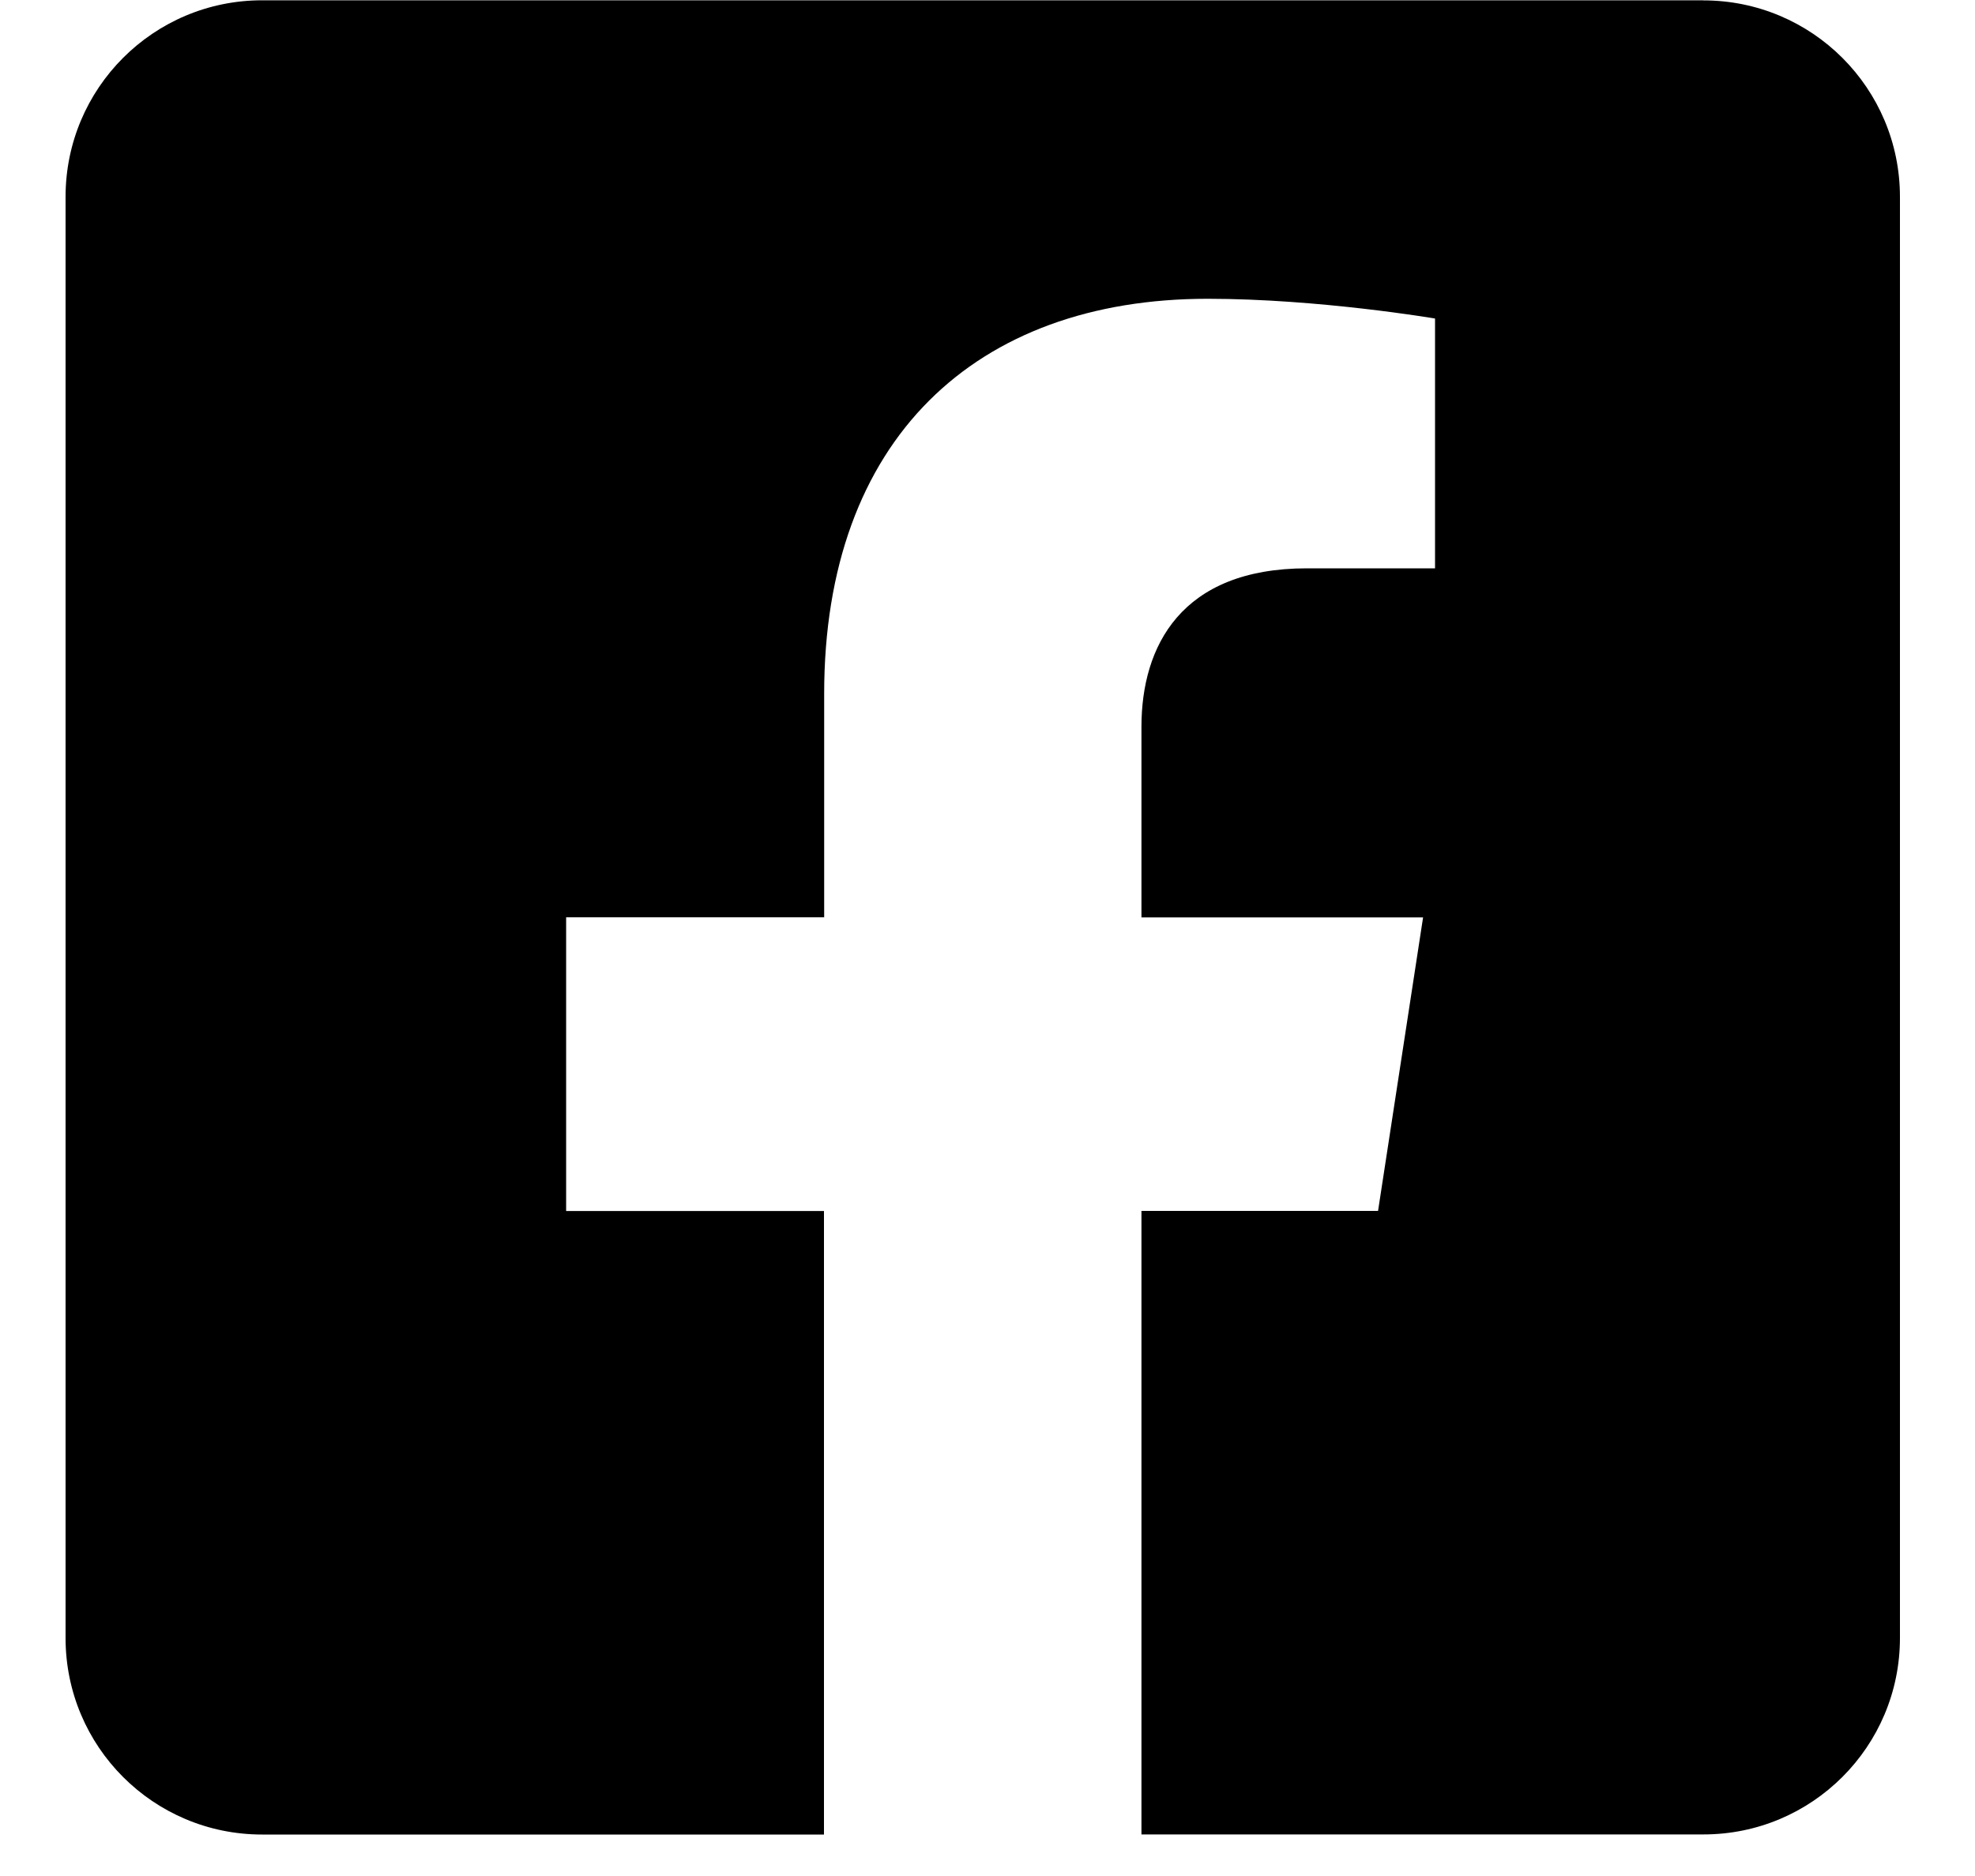
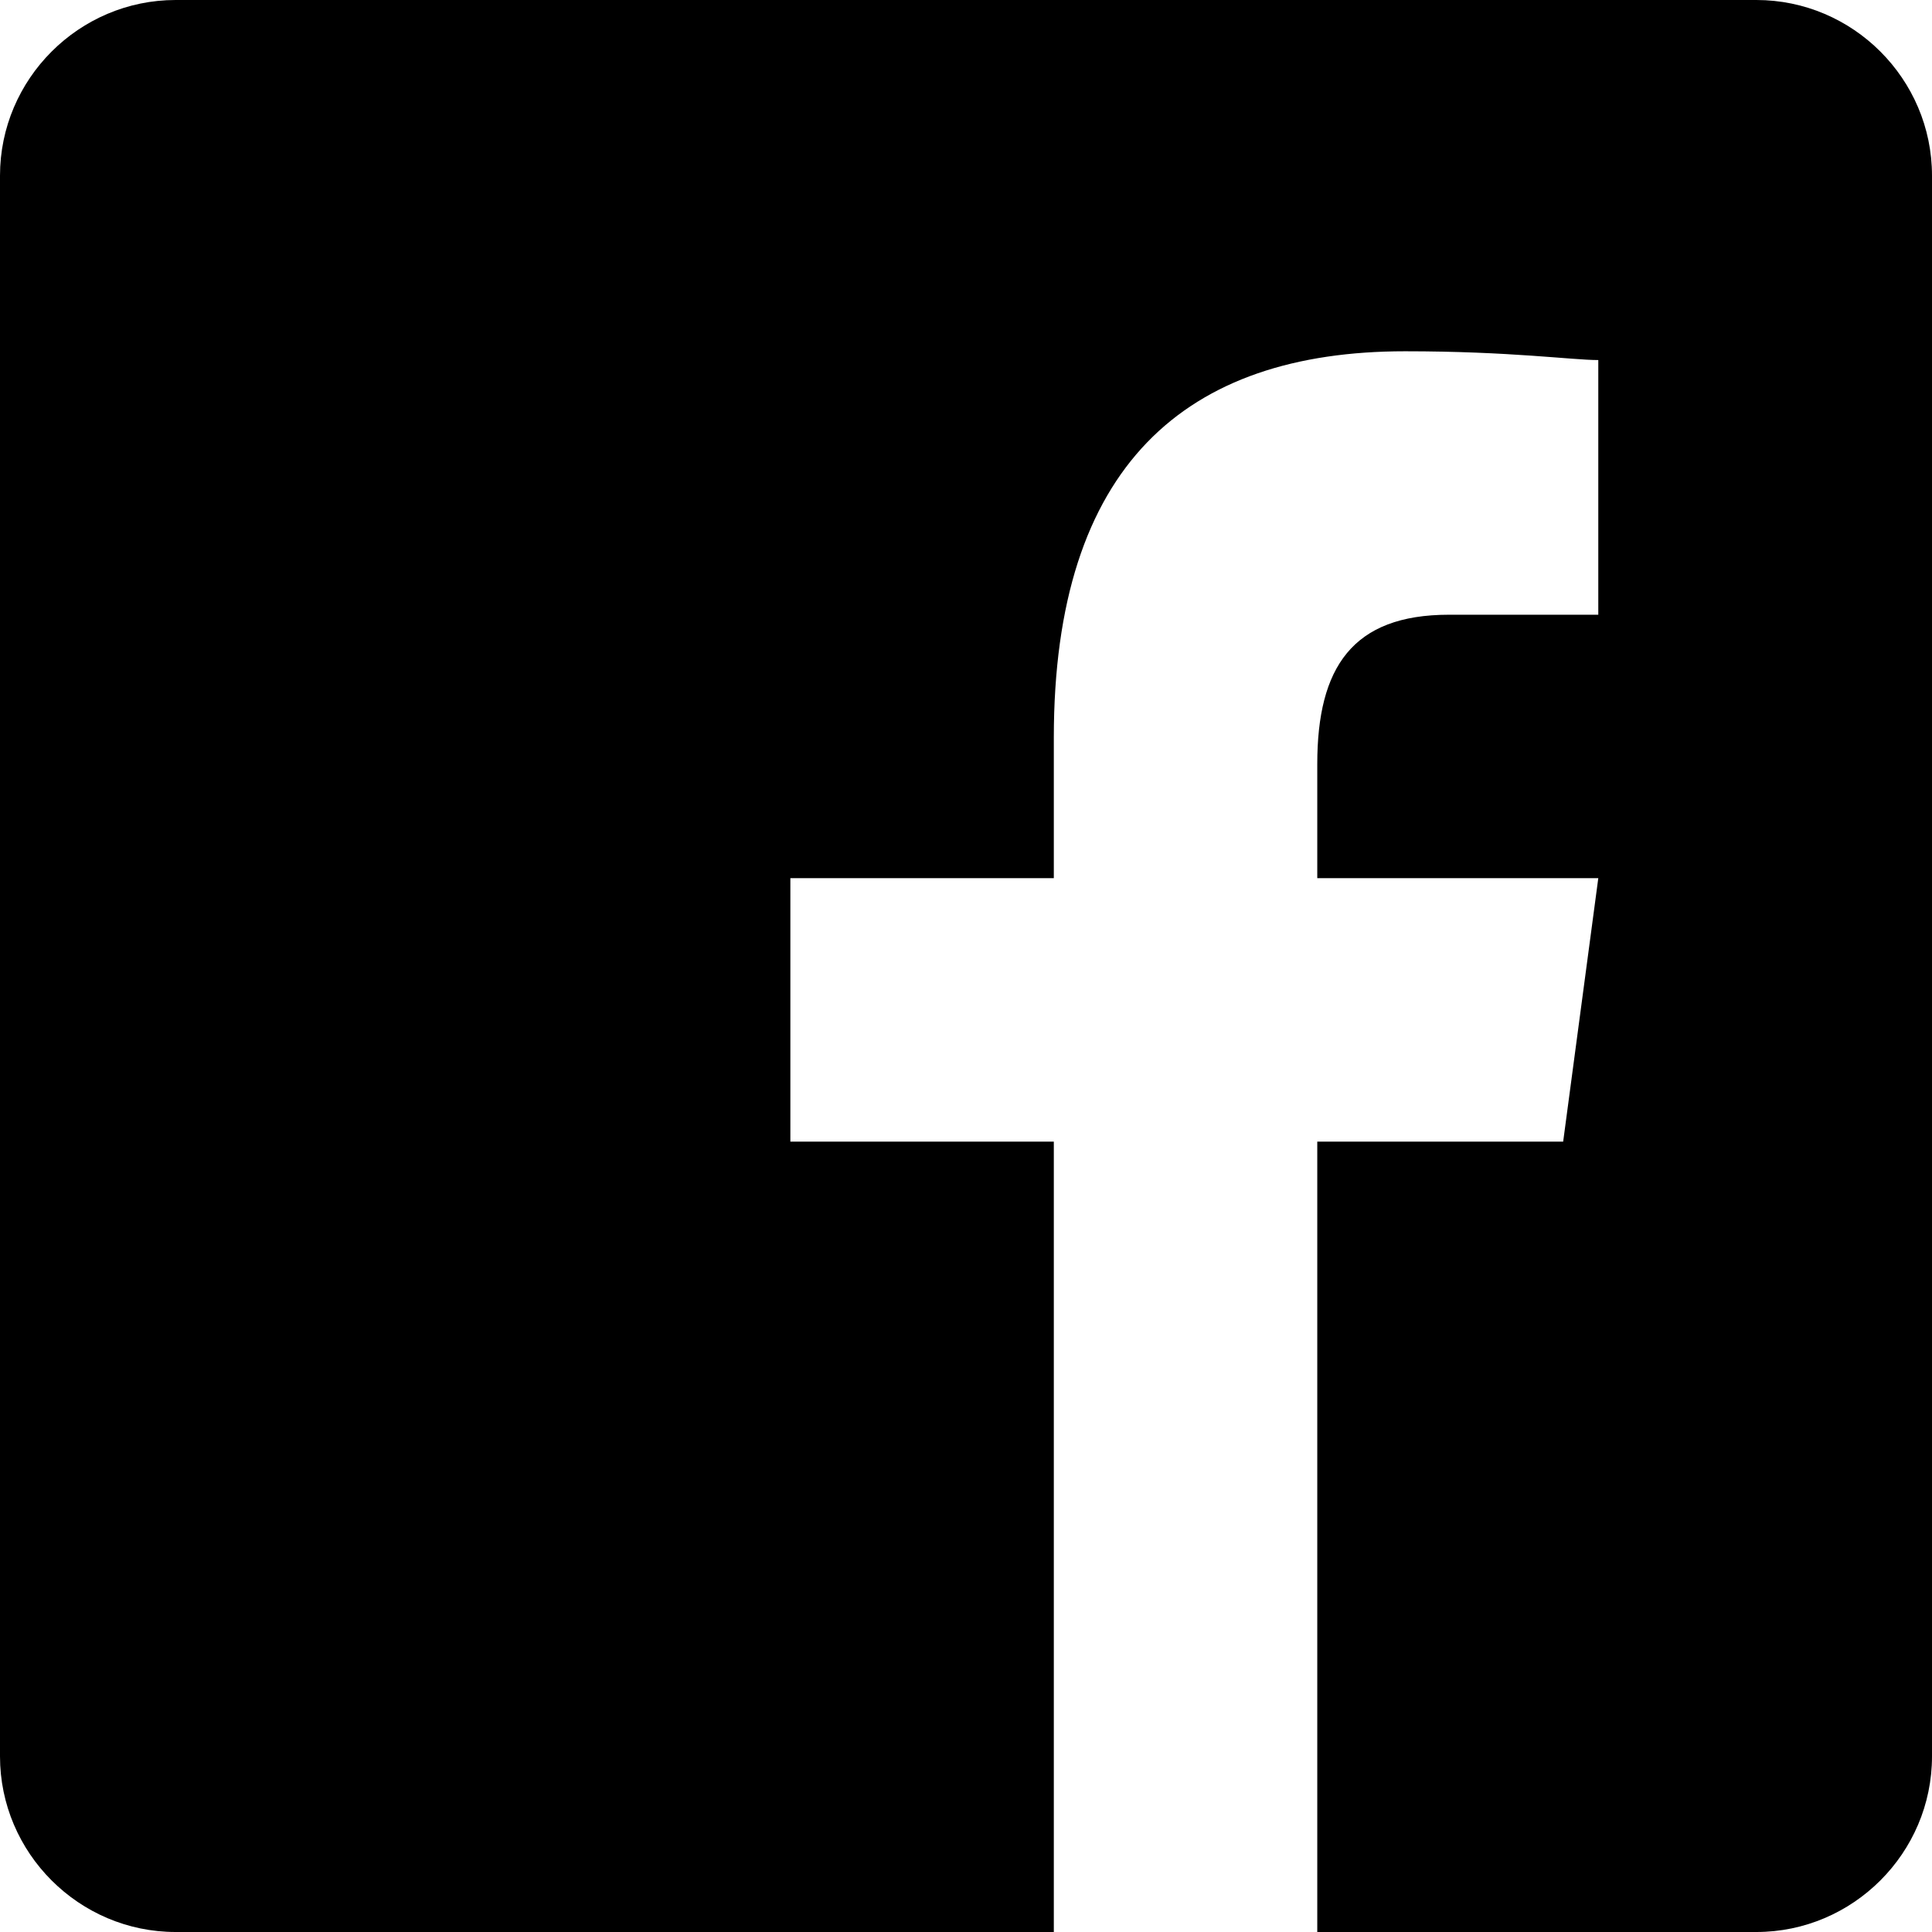
- <svg xmlns="http://www.w3.org/2000/svg" width="20" height="19" viewBox="0 0 20 19">
-   <g>
-     <g>
-       <path d="M17.249.003H2.654c-1.1 0-1.99.891-1.99 1.99V16.59c0 1.1.89 1.99 1.99 1.99h5.69v-6.315H5.733V9.29h2.613V7.026c0-2.577 1.534-4 3.884-4 1.125 0 2.302.2 2.302.2v2.53h-1.297c-1.277 0-1.676.792-1.676 1.605v1.93h2.852l-.456 2.973h-2.396v6.315h5.691c1.1 0 1.99-.89 1.99-1.99V1.994c0-1.1-.89-1.99-1.99-1.99z" />
-     </g>
-   </g>
+ <svg xmlns="http://www.w3.org/2000/svg" version="1.1" id="Layer_1" x="0px" y="0px" viewBox="0 0 22 22" style="enable-background:new 0 0 22 22;" xml:space="preserve">
+   <path d="M20,0H2C0.9,0,0,0.9,0,2v18c0,1.1,0.9,2,2,2h10v-9H9v-3h3V8.4C12,5.3,13.5,4,16,4c1.2,0,1.9,0.1,2.2,0.1V7h-1.7  C15.4,7,15,7.6,15,8.7V10h3.2l-0.4,3H15v9h5c1.1,0,2-0.9,2-2V2C22,0.9,21.1,0,20,0z" />
</svg>
